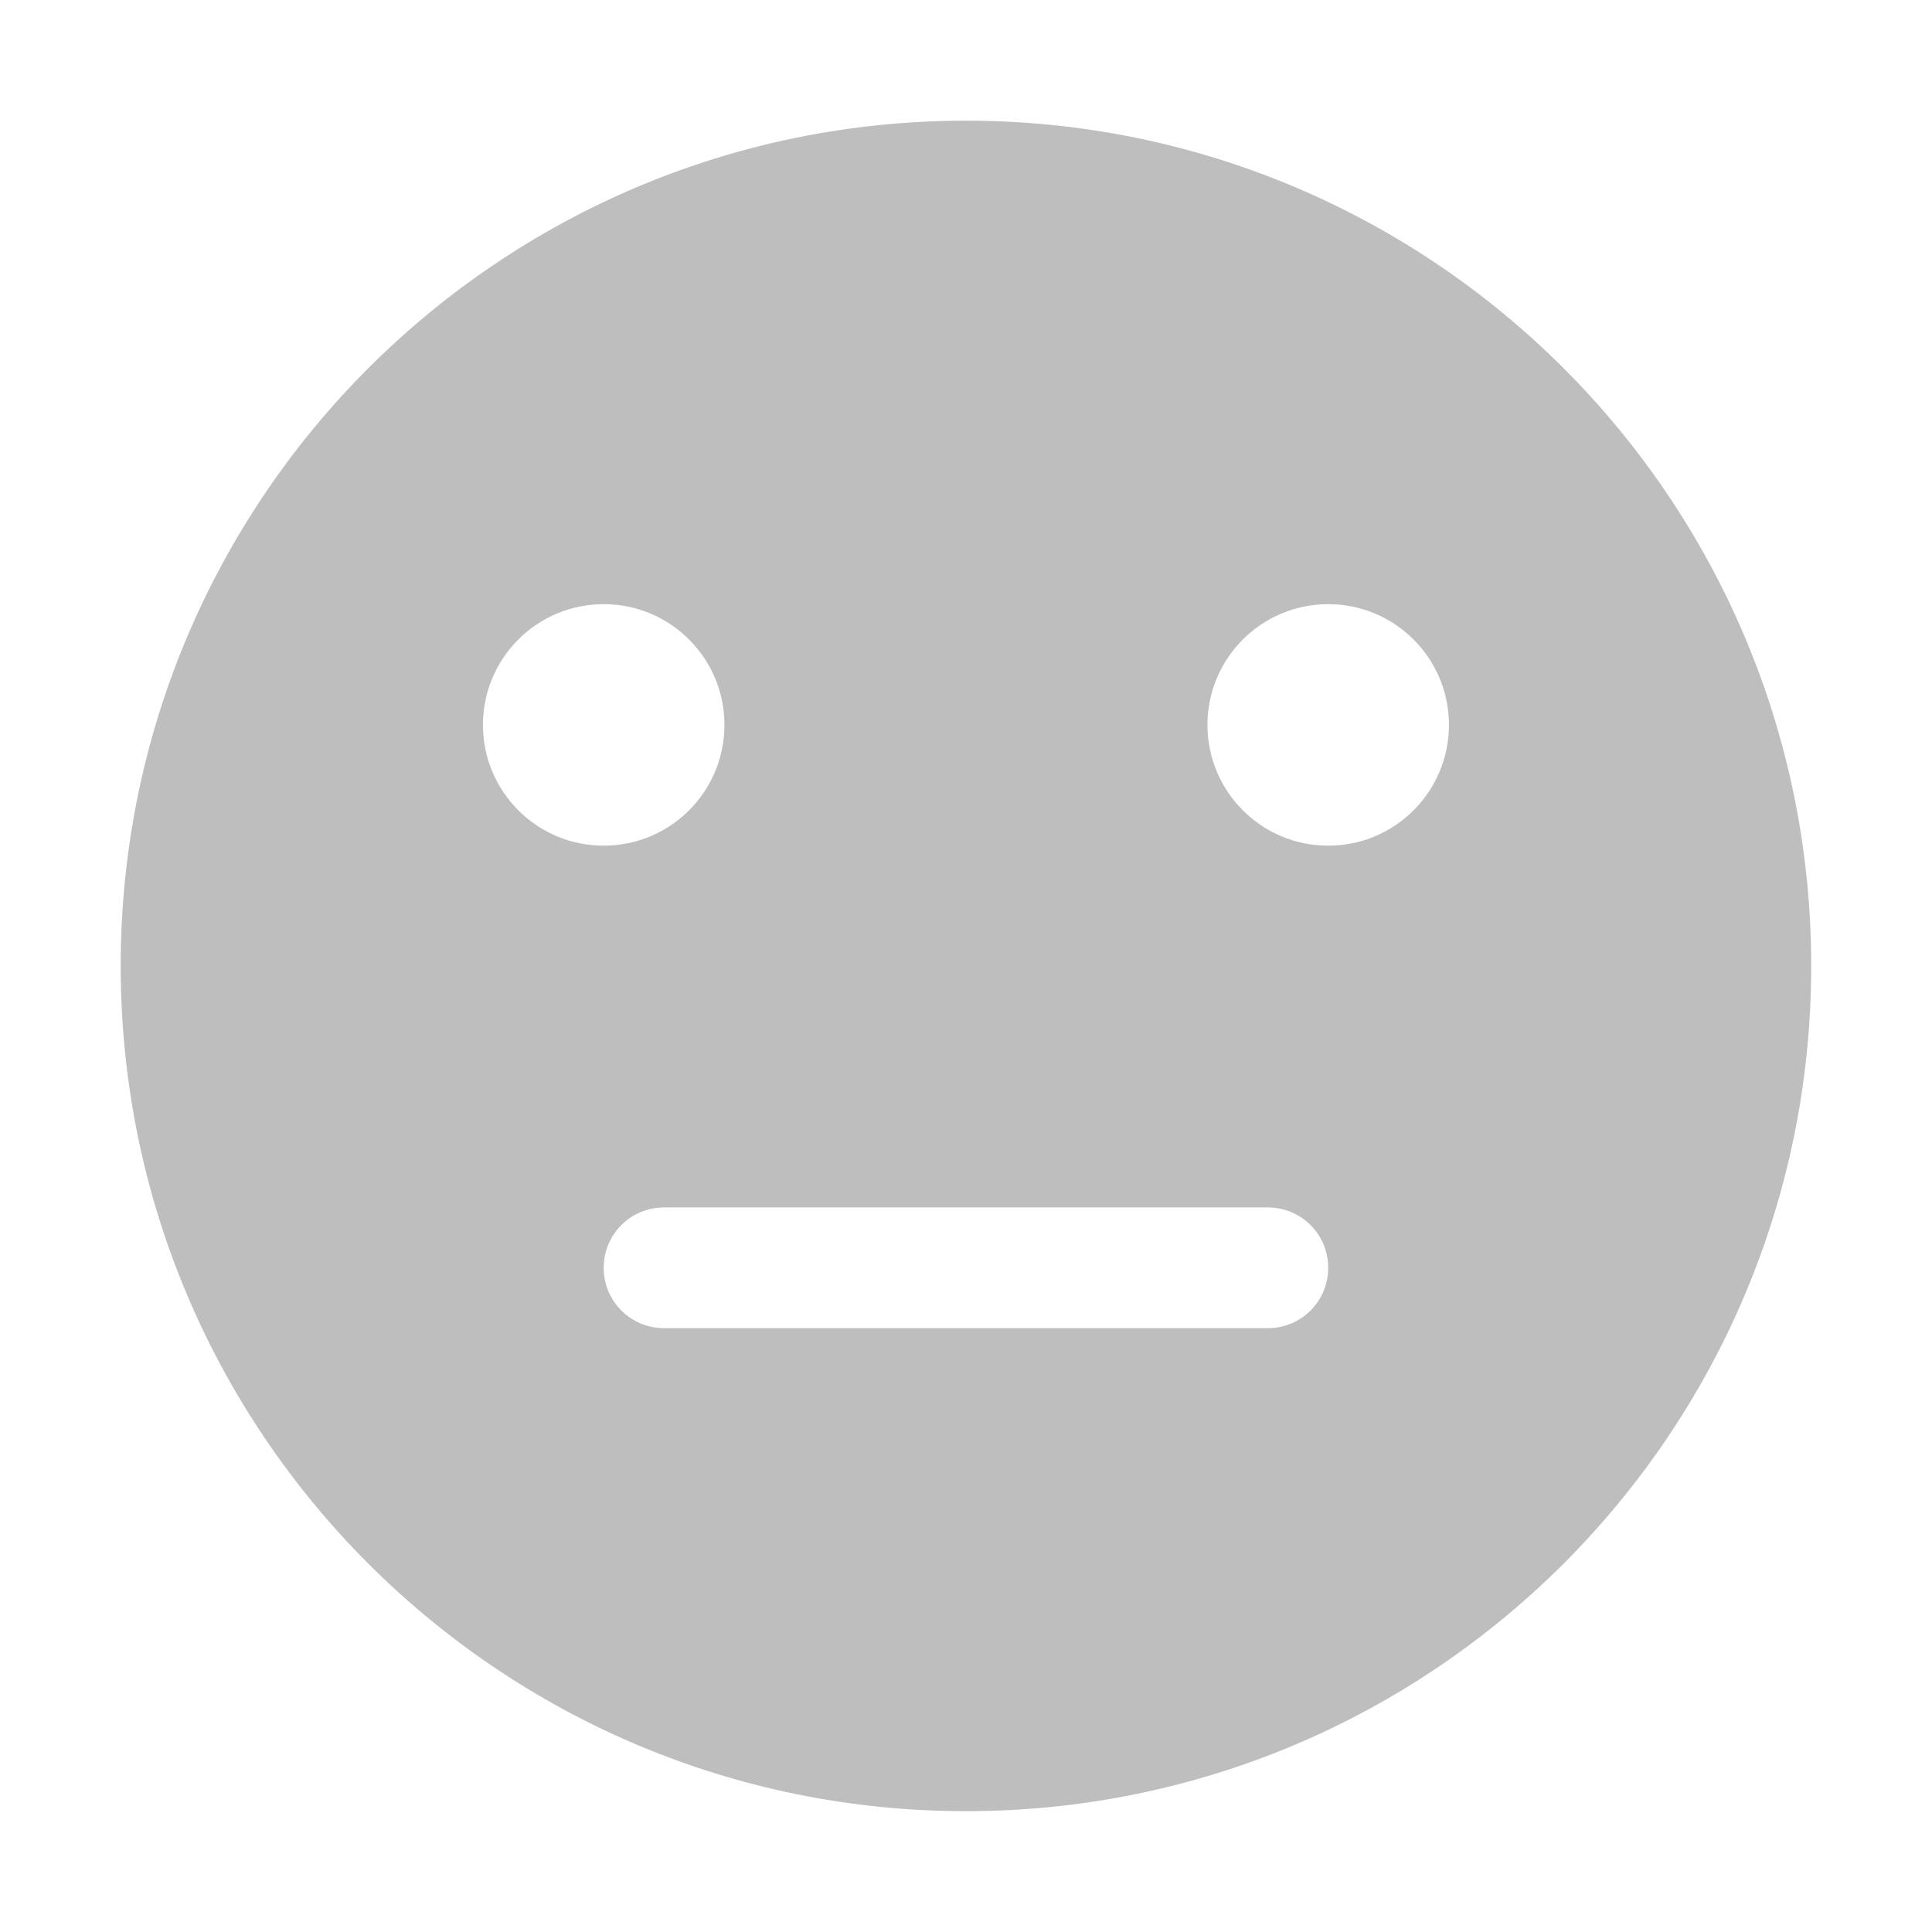
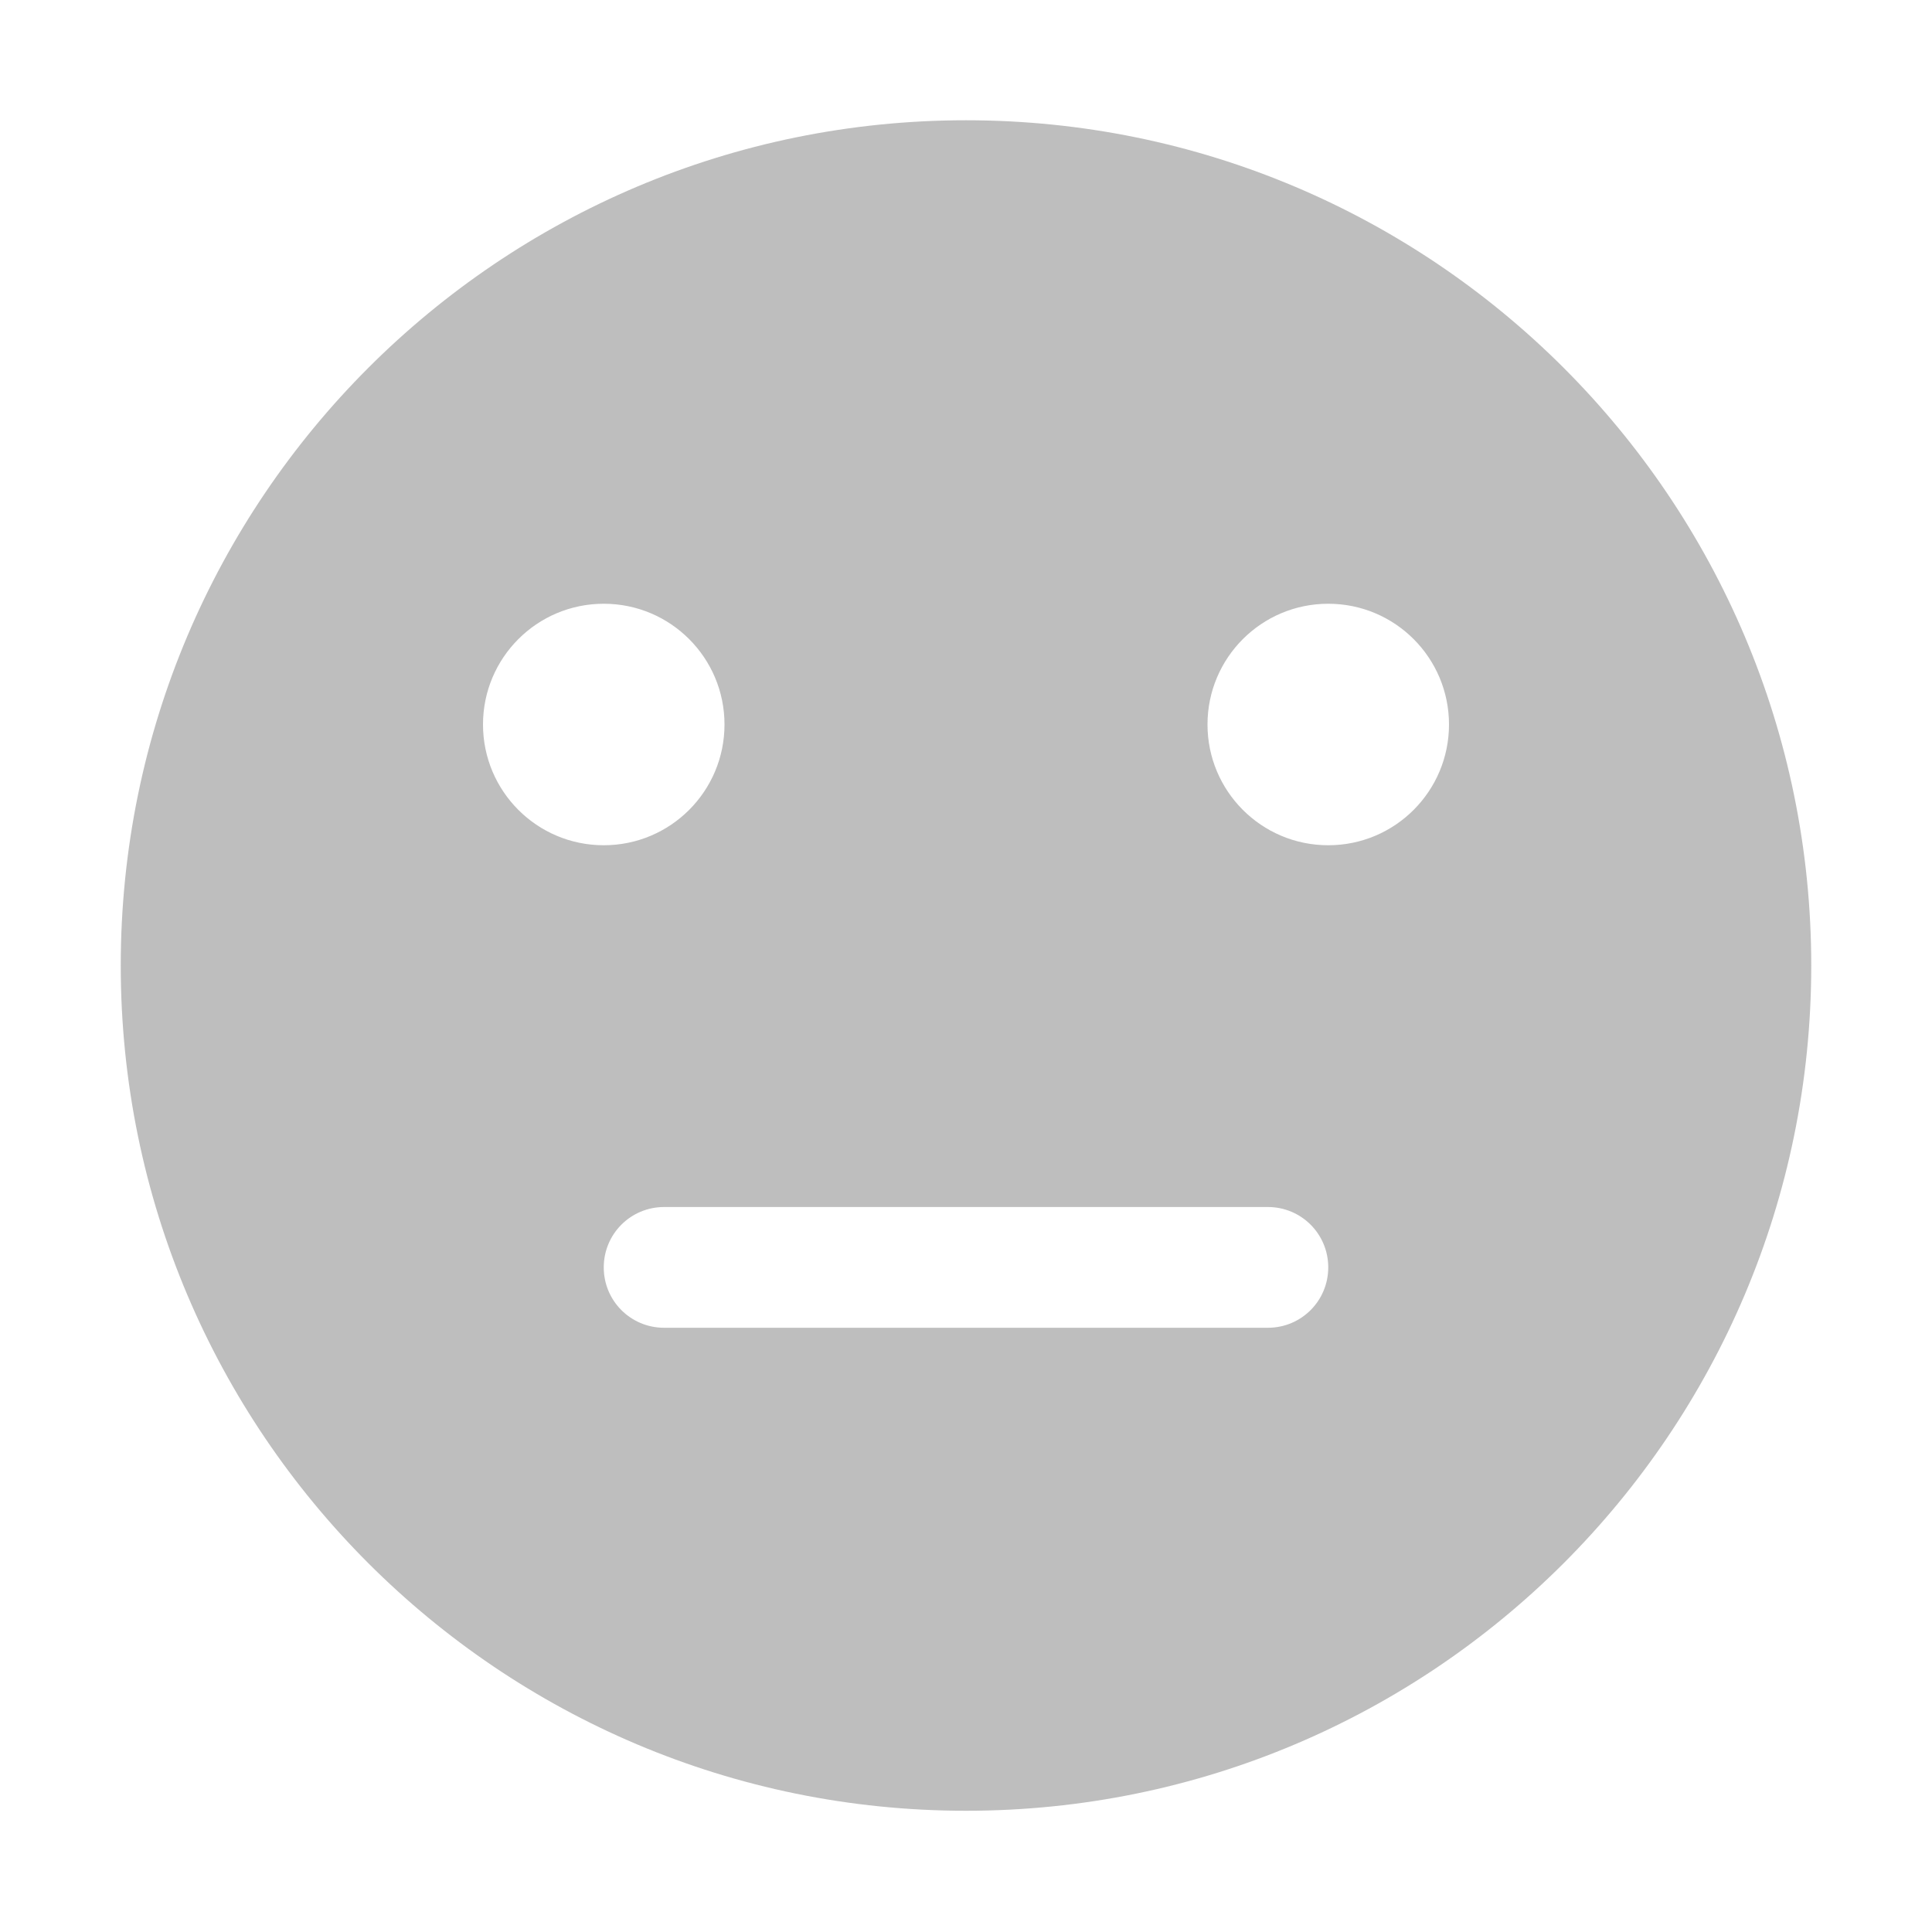
- <svg xmlns="http://www.w3.org/2000/svg" enable-background="new" height="16" width="16">
-   <filter id="a" color-interpolation-filters="sRGB">
-     <feBlend in2="BackgroundImage" mode="darken" />
-   </filter>
-   <g filter="url(#a)" transform="translate(-825.0004 159.0034)" />
-   <path d="m833-158.004c-3.866 0-7 3.134-7 7s3.134 7 7 7 7-3.134 7-7-3.134-7-7-7zm-3 4.004c.554 0 1 .449 1 1 0 .551-.446 1-1 1-.554 0-1-.449-1-1 0-.551.446-1 1-1zm6 0c .554 0 1 .449 1 1 0 .551-.446 1-1 1-.554 0-1-.449-1-1 0-.551.446-1 1-1zm-5.5 4.996h5c .277 0 .5.223.5.5s-.223.5-.5.5h-5c-.277 0-.5-.223-.5-.5s.223-.5.5-.5z" fill="#bebebe" transform="translate(-825.0004 159.0034)" />
+ <svg xmlns="http://www.w3.org/2000/svg" version="1.1" viewBox="0 0 16 16">
+   <path transform="translate(-825 159)" d="m833-158.004c-3.866 0-7 3.134-7 7s3.134 7 7 7 7-3.134 7-7-3.134-7-7-7zm-3 4.004c.554 0 1 .449 1 1 0 .551-.446 1-1 1-.554 0-1-.449-1-1 0-.551.446-1 1-1zm6 0c .554 0 1 .449 1 1 0 .551-.446 1-1 1-.554 0-1-.449-1-1 0-.551.446-1 1-1zm-5.5 4.996h5c .277 0 .5.223.5.5s-.223.5-.5.5h-5c-.277 0-.5-.223-.5-.5s.223-.5.5-.5z" fill="#bebebe" />
</svg>
